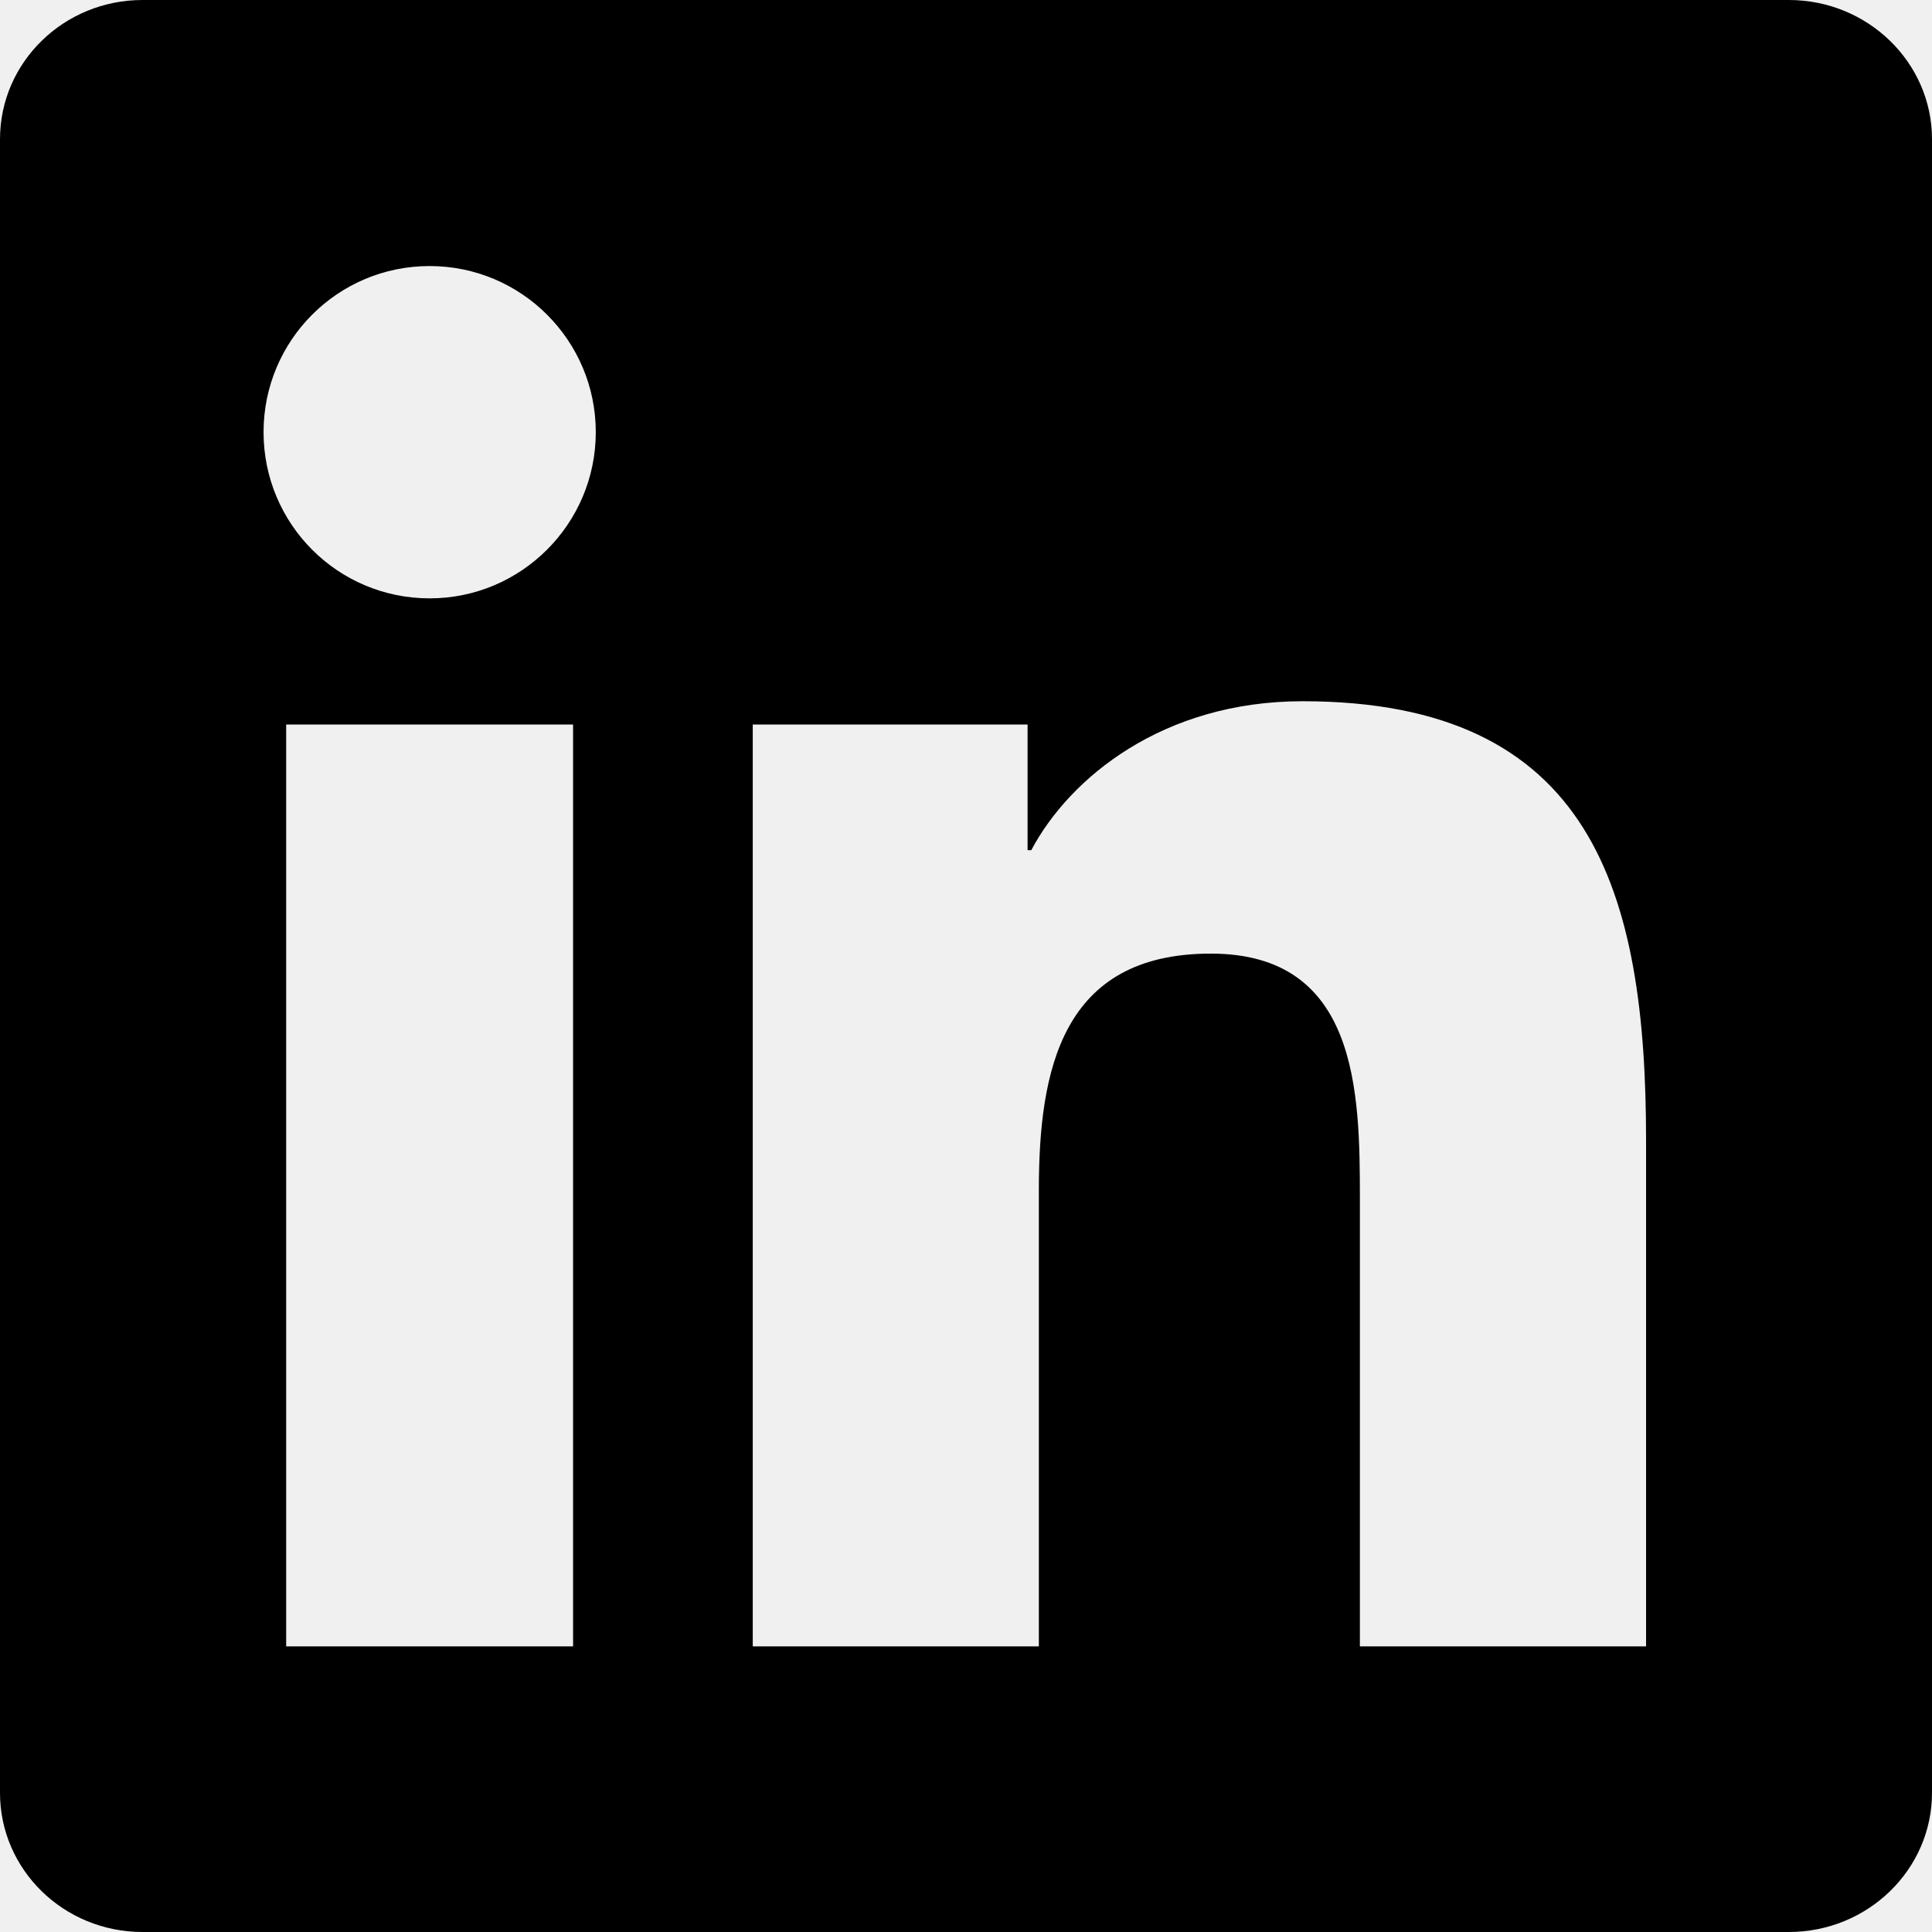
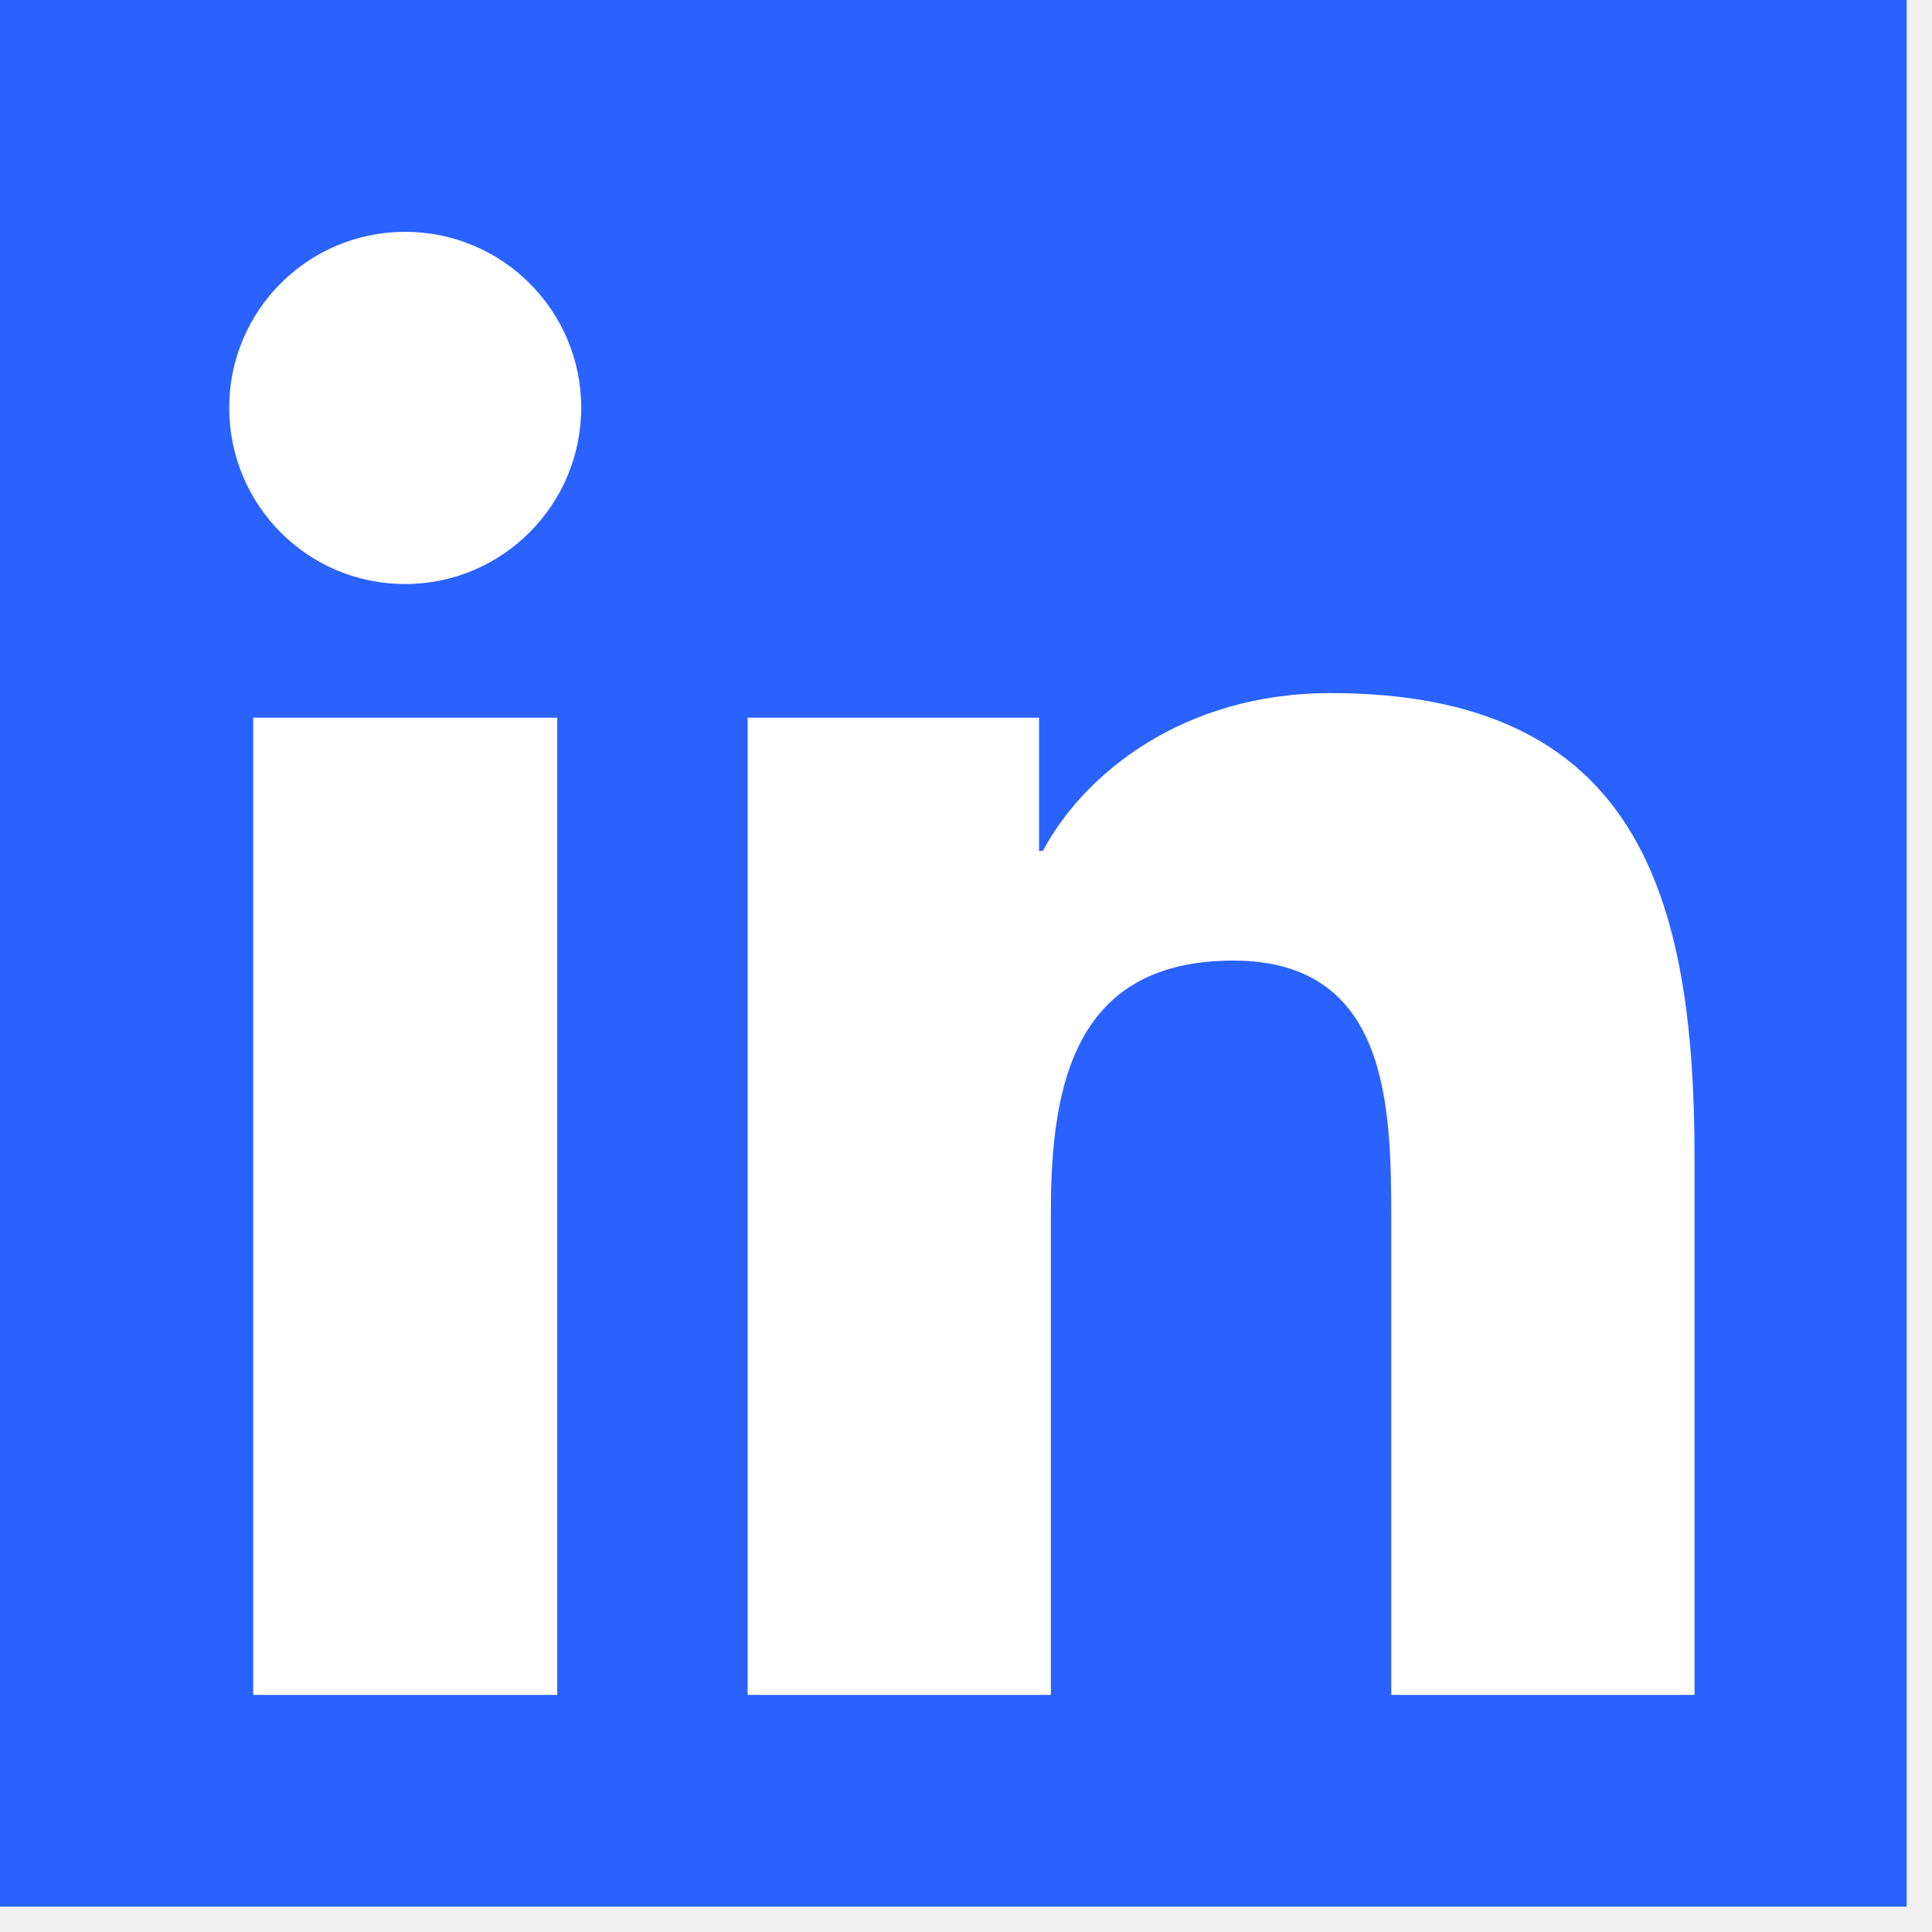
- <svg xmlns="http://www.w3.org/2000/svg" role="img" viewBox="0 0 24 24">
-   <path d="M20.447 20.452h-3.554v-5.569c0-1.328-.027-3.037-1.852-3.037-1.853 0-2.136 1.445-2.136 2.939v5.667H9.351V9h3.414v1.561h.046c.477-.9 1.637-1.85 3.37-1.85 3.601 0 4.267 2.37 4.267 5.455v6.286zM5.337 7.433c-1.144 0-2.063-.926-2.063-2.065 0-1.138.92-2.063 2.063-2.063 1.14 0 2.064.925 2.064 2.063 0 1.139-.925 2.065-2.064 2.065zm1.782 13.019H3.555V9h3.564v11.452zM22.225 0H1.771C.792 0 0 .774 0 1.729v20.542C0 23.227.792 24 1.771 24h20.451C23.2 24 24 23.227 24 22.271V1.729C24 .774 23.2 0 22.222 0h.003z" />
+ <svg xmlns="http://www.w3.org/2000/svg" width="50" zoomAndPan="magnify" viewBox="0 0 37.5 37.5" height="50" preserveAspectRatio="xMidYMid meet" version="1.0">
+   <defs>
+     <clipPath id="50901dae6b">
+       <path d="M 0 0 L 37.008 0 L 37.008 37.008 L 0 37.008 Z M 0 0 " clip-rule="nonzero" />
+     </clipPath>
+   </defs>
+   <g clip-path="url(#50901dae6b)">
+     <path fill="#ffffff" d="M 0 0 L 37.5 0 L 37.5 37.5 L 0 37.5 Z M 0 0 " fill-opacity="1" fill-rule="nonzero" />
+     <path fill="#2962ff" d="M 32.891 32.898 L 27.004 32.898 L 27.004 23.676 C 27.004 21.477 26.961 18.645 23.938 18.645 C 20.867 18.645 20.398 21.039 20.398 23.512 L 20.398 32.898 L 14.512 32.898 L 14.512 13.93 L 20.168 13.93 L 20.168 16.516 L 20.242 16.516 C 21.035 15.027 22.953 13.453 25.824 13.453 C 31.789 13.453 32.891 17.379 32.891 22.488 Z M 7.863 11.336 C 5.969 11.336 4.449 9.801 4.449 7.914 C 4.449 6.031 5.973 4.5 7.863 4.5 C 9.754 4.5 11.281 6.031 11.281 7.914 C 11.281 9.801 9.75 11.336 7.863 11.336 Z M 10.816 32.898 L 4.914 32.898 L 4.914 13.93 L 10.816 13.93 Z M 35.836 -0.977 L 1.957 -0.977 C 0.336 -0.977 -0.977 0.309 -0.977 1.887 L -0.977 35.91 C -0.977 37.496 0.336 38.773 1.957 38.773 L 35.832 38.773 C 37.449 38.773 38.773 37.496 38.773 35.91 L 38.773 1.887 C 38.773 0.309 37.449 -0.977 35.832 -0.977 Z M 35.836 -0.977 " fill-opacity="1" fill-rule="nonzero" />
+   </g>
</svg>
